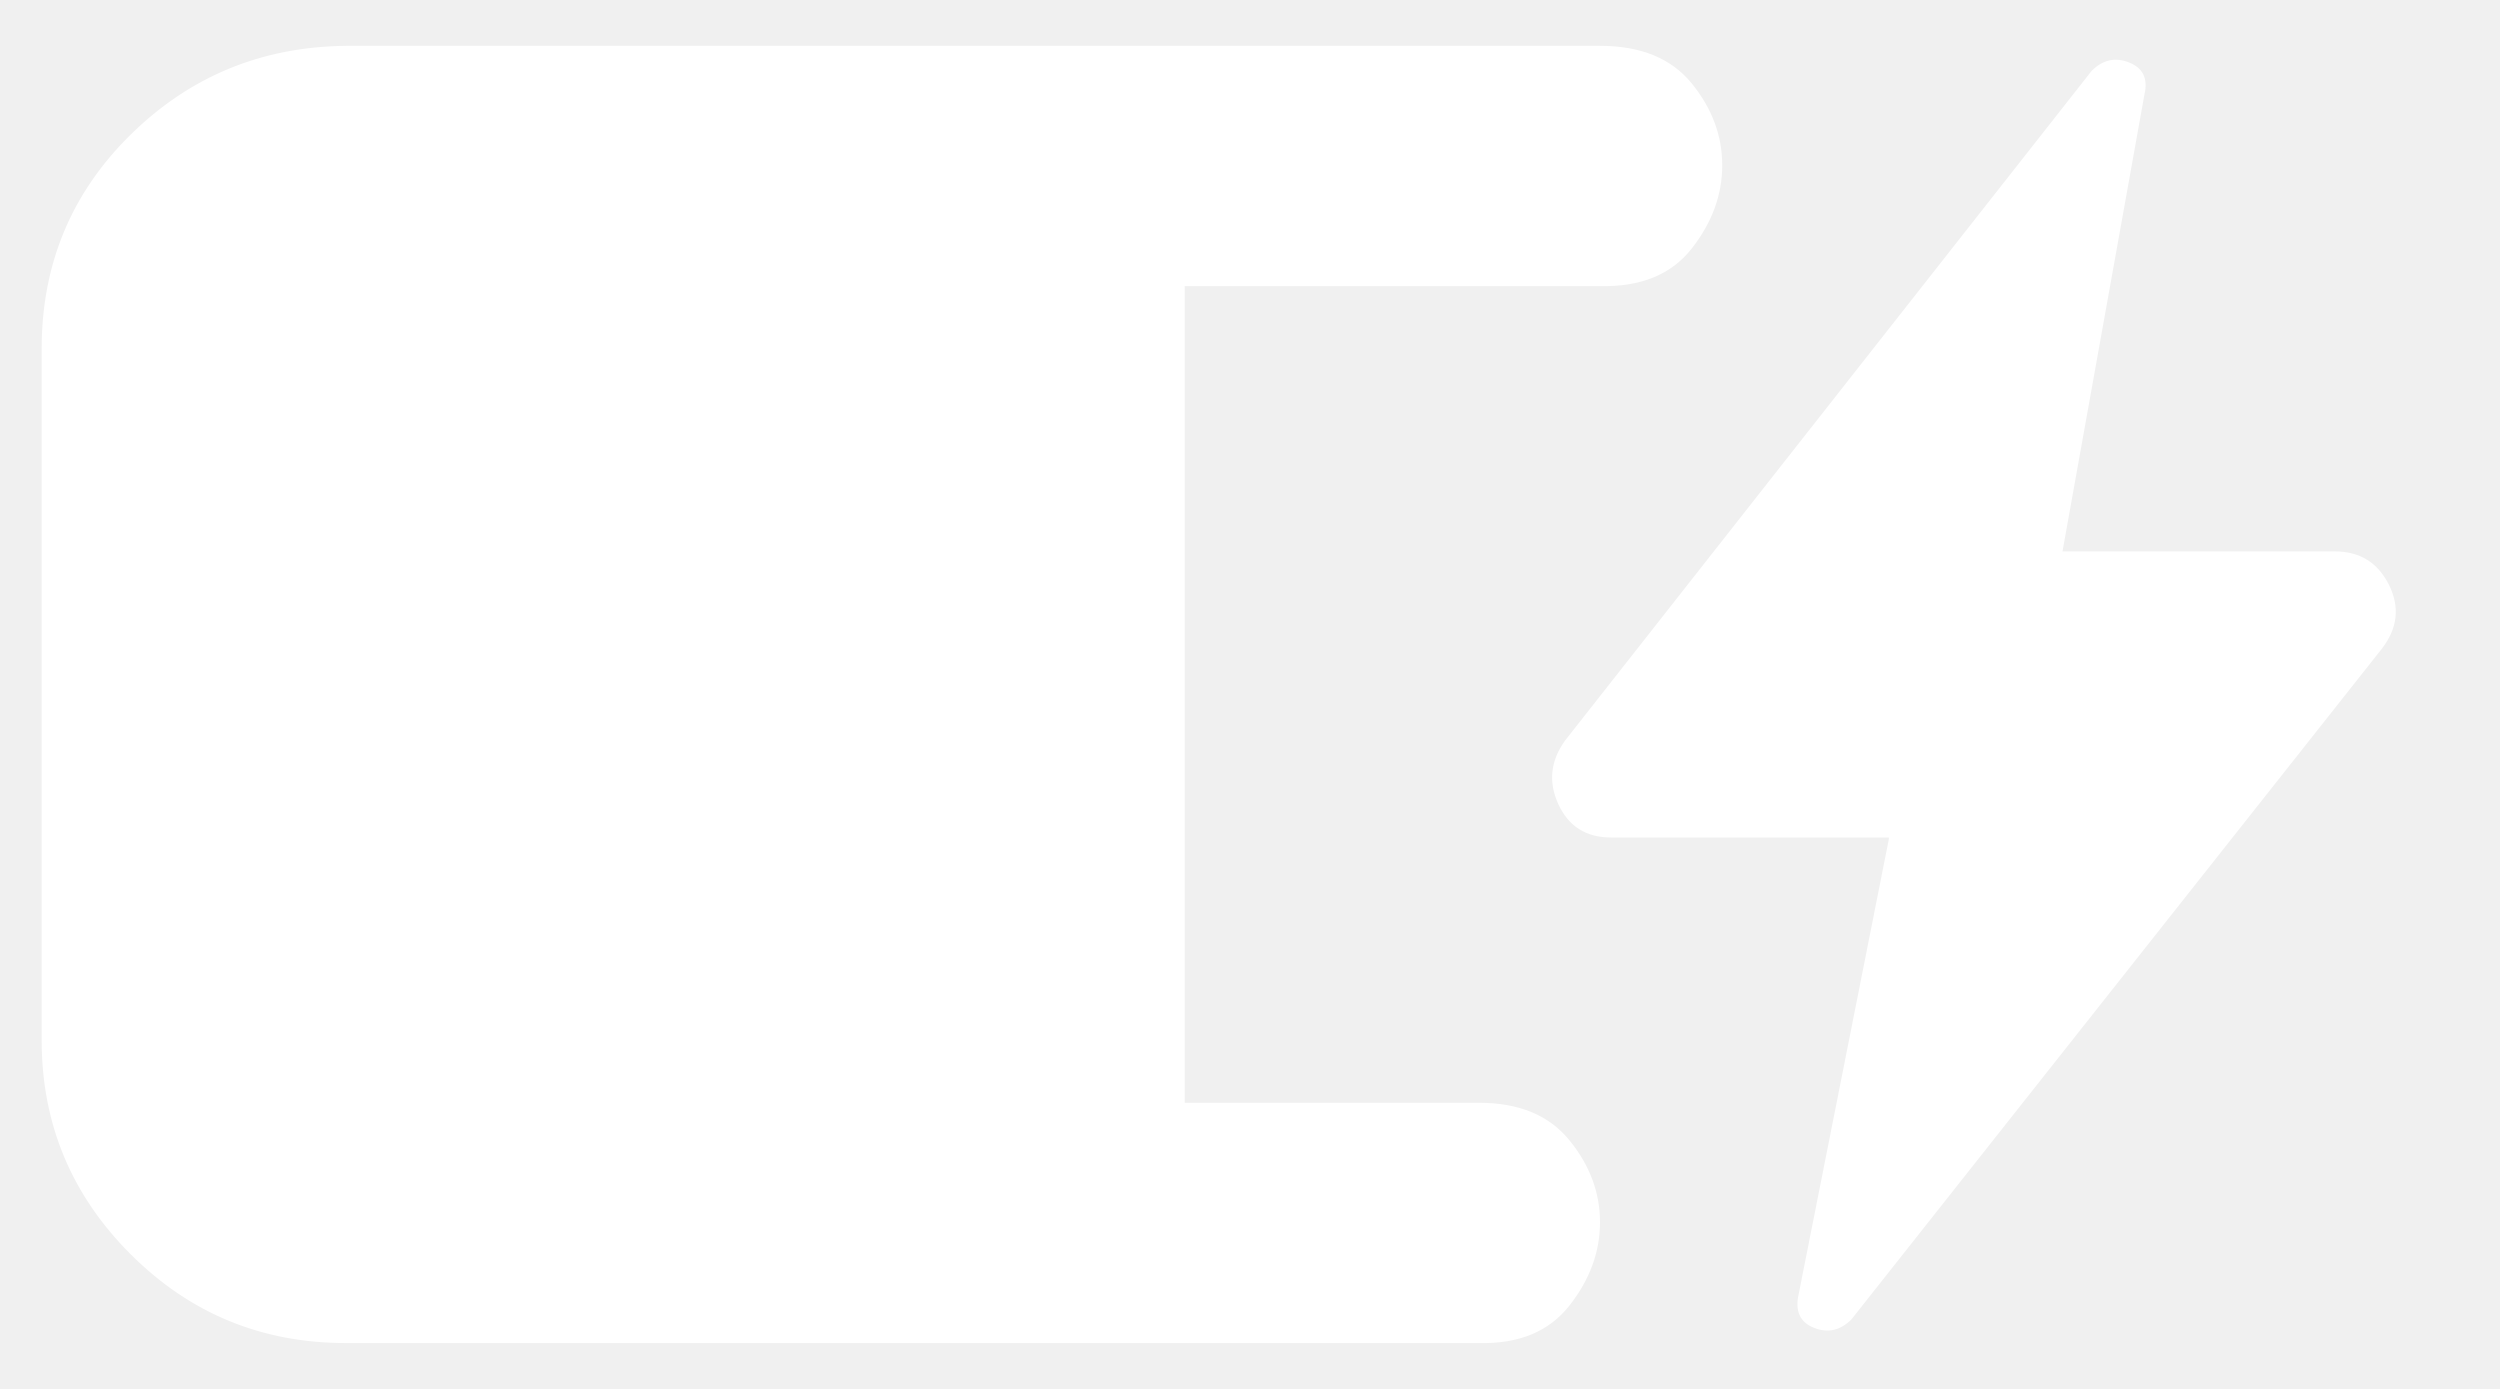
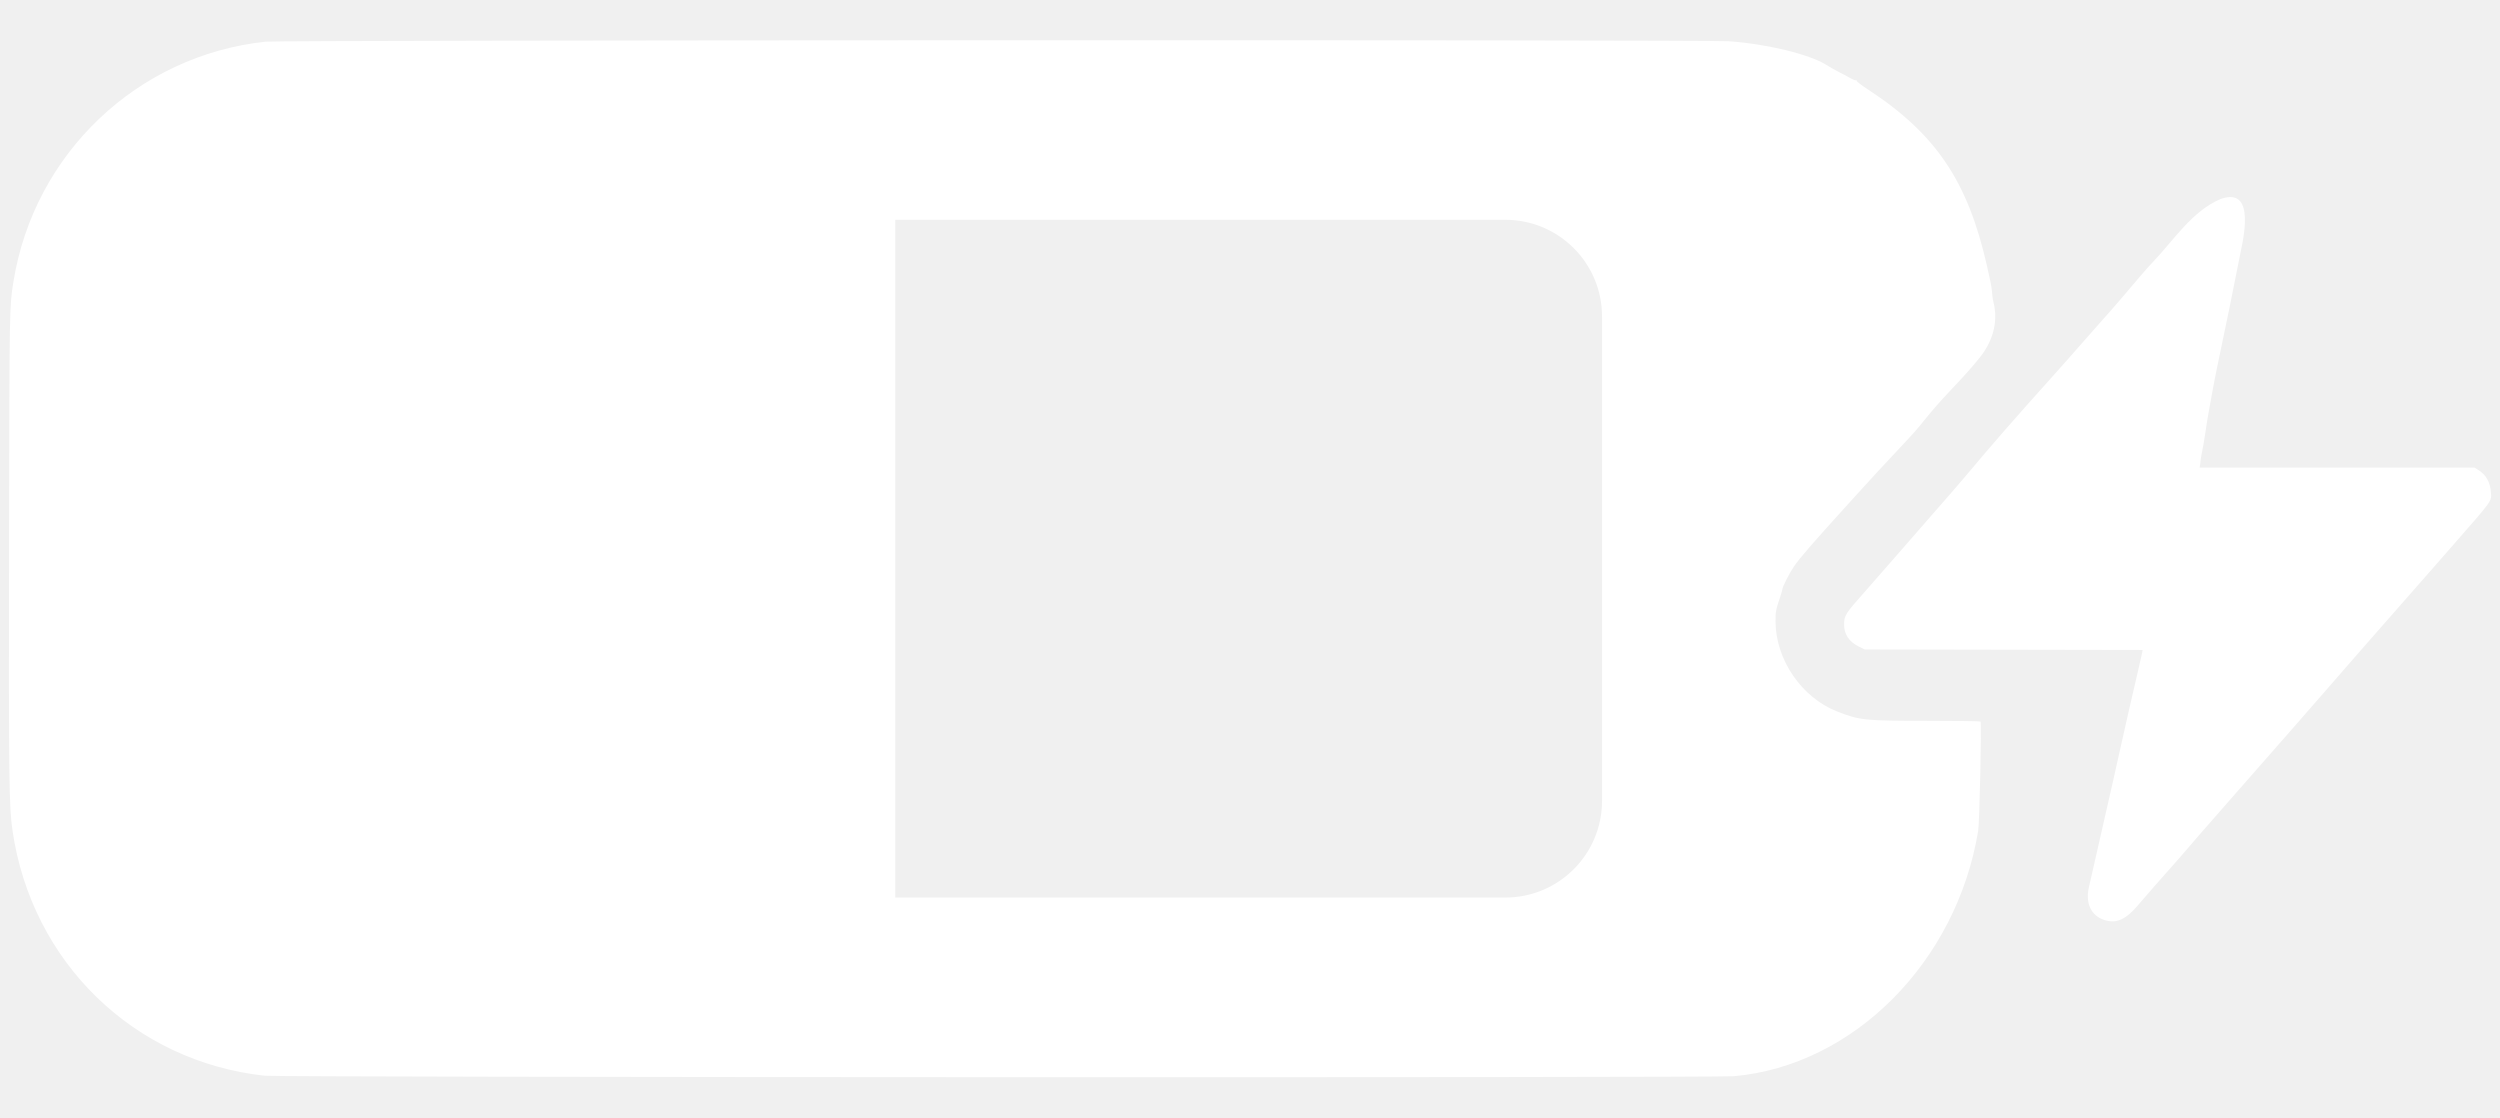
- <svg xmlns="http://www.w3.org/2000/svg" viewBox="1.5 5.0 18.0 10.0" width="18.0" height="10.0" fill="#ffffff">
-   <path d="M3.99,14.67q-0.91,0-1.55-0.64T1.8,12.49V7.51q0-0.91 0.64-1.54T3.99,5.33h9.03q0.44,0 0.66,0.27t0.22,0.59t-0.22,0.6T13.02,7.06H3.99q-0.19,0-0.33,0.13T3.53,7.51v4.97q0,0.19 0.13,0.33t0.33,0.13h8.16q0.43,0 0.65,0.27t0.22,0.59T12.8,14.4t-0.65,0.27H3.99ZM3.53,12.94q0,0 0-0.13t0-0.32V7.52q0-0.19 0-0.33t0-0.13v4.08q0,0.43 0,0.91t0,0.48v0.41ZM15.1,11.03H13.1q-0.27,0-0.38-0.24t0.05-0.46l3.79-4.82q0.12-0.12 0.27-0.06t0.11,0.23L16.35,8.97h1.96q0.27,0 0.39,0.24T18.65,9.67L14.83,14.5q-0.12,0.12-0.27,0.06t-0.11-0.24l0.65-3.28Z" />
-   <path d="M3.4,6.9 H10.03 V13.1 H3.4 Z" />
+ <svg xmlns="http://www.w3.org/2000/svg" viewBox="0 5.0 22.373 10.0" width="22.373" height="10.0" fill="#ffffff">
+   <g transform="translate(0.080, 5.360) scale(0.008241)">
+     <path fill-rule="evenodd" d="M 1867.346,1.088 C 1842.134,-0.639 295.192,-0.182 278.846,1.557 139.489,16.381 27.272,123.111 4.906,262.1 c -4.404,27.368 -4.376,25.702 -4.775,283.5 -0.4,258.494 -0.069,286.449 3.719,312.5 C 24.666,1001.281 135.512,1109.053 277.846,1124.496 c 16.42,1.782 1575.417,2.291 1595.328,0.521 129.868,-11.542 241.751,-123.9 265.293,-266.418 1.476,-8.935 3.789,-115.793 2.57,-118.75 -0.17,-0.412 -25.9,-0.75 -57.178,-0.75 -68.786,0 -74.167,-0.558 -98.764,-10.238 -38.294,-15.071 -66.4,-56.07 -66.676,-97.262 -0.074,-11.072 0.262,-12.876 5.045,-27.068 1.31,-3.888 2.381,-7.647 2.381,-8.354 0,-2.442 7.703,-17.603 12.486,-24.578 6.773,-9.877 20.133,-25.235 63.904,-73.465 23.581,-25.983 27.905,-30.671 51.693,-56.045 15.683,-16.729 18.229,-19.614 26.906,-30.49 7.563,-9.479 17.451,-20.693 28.625,-32.457 12.458,-13.117 22.069,-23.845 28.258,-31.543 3.095,-3.85 26.293,-28.975 17.254,-63.5 -1.056,-4.032 -1.335,-9.75 -1.637,-12.5 -0.545,-4.969 -1.508,-9.77 -5.418,-27 -20.783,-91.581 -55.415,-142.871 -128.981,-191.016 -7.934,-5.193 -12.871,-9.033 -12.461,-9.695 0.406,-0.656 0.218,-0.814 -0.467,-0.391 -0.63,0.389 -3.737,-0.796 -6.904,-2.633 -3.167,-1.837 -8.46,-4.657 -11.76,-6.266 -3.3,-1.609 -9.445,-5.096 -13.658,-7.75 C 1955.258,15.238 1908.477,3.905 1867.346,1.088 Z M 300.0,195.0 A 105.0,105.0 0 0 0 195.0,300.0 V 826.0 A 105.0,105.0 0 0 0 300.0,931.0 H 1625.0 A 105.0,105.0 0 0 0 1730.0,826.0 V 300.0 A 105.0,105.0 0 0 0 1625.0,195.0 Z" />
+     <path d="M 2411.414,170.334 c -2.881,0.123 -6.215,0.838 -10.066,2.254 -30.36,13.014 -50.47,44.298 -71.09,66.012 -9.86,10.384 -17.251,19.341 -37.371,43 -5.145,6.05 -14.796,17.046 -21.447,24.436 -6.651,7.39 -16.578,18.64 -22.061,25 -5.482,6.36 -18.082,20.601 -28,31.645 -44.776,49.862 -66.386,74.631 -98.469,112.865 -4.64,5.53 -19.265,22.39 -32.5,37.465 -13.235,15.075 -33.289,38.058 -44.565,51.074 -11.275,13.016 -25.225,28.958 -31,35.428 -20.447,22.907 -21.941,25.279 -21.977,34.869 -0.041,10.692 5.28,18.773 15.762,23.934 l 6.672,3.285 150.879,0.271 150.879,0.271 -0.68,3.729 c -0.374,2.05 -2.917,13.179 -5.652,24.729 -4.676,19.744 -11.147,48.169 -19.348,85 -1.959,8.8 -4.668,20.95 -6.02,27 -5.478,24.515 -22.243,98.245 -26.604,117 -4.061,17.465 2.217,30.986 16.588,35.727 13.073,4.312 23.388,-0.243 36.922,-16.309 6.998,-8.306 22.505,-25.995 45.078,-51.418 3.418,-3.85 8.859,-10.15 12.092,-14 3.233,-3.85 7.288,-8.575 9.012,-10.5 1.724,-1.925 18.873,-21.5 38.111,-43.5 39.1,-44.713 36.873,-42.175 62.299,-71 10.188,-11.55 25.712,-29.325 34.496,-39.5 16.139,-18.694 55.363,-63.533 93.959,-107.41 11.568,-13.151 23.056,-26.233 25.531,-29.072 2.475,-2.84 12.375,-14.156 22,-25.146 42.718,-48.777 41.119,-46.541 40.435,-56.424 -0.758,-10.967 -5.13,-18.896 -13.262,-24.053 l -4.564,-2.895 h -149.279 -149.279 l 0.598,-3.25 c 0.328,-1.788 0.612,-6.984 1.647,-11.547 2.614,-11.534 5.768,-35.989 7.395,-44.256 2.596,-13.191 5.329,-31.458 11.81,-61.447 4.896,-22.654 16.582,-80.018 21.586,-105.963 2.644,-14.212 17.327,-68.491 -10.518,-67.303 z" />
+     <path d="M 255.0,95.0 H 962.5 V 1031.0 H 255.0 A 160.0,160.0 0 0 1 95.0,871.0 V 255.0 A 160.0,160.0 0 0 1 255.0,95.0 Z" />
+   </g>
</svg>
